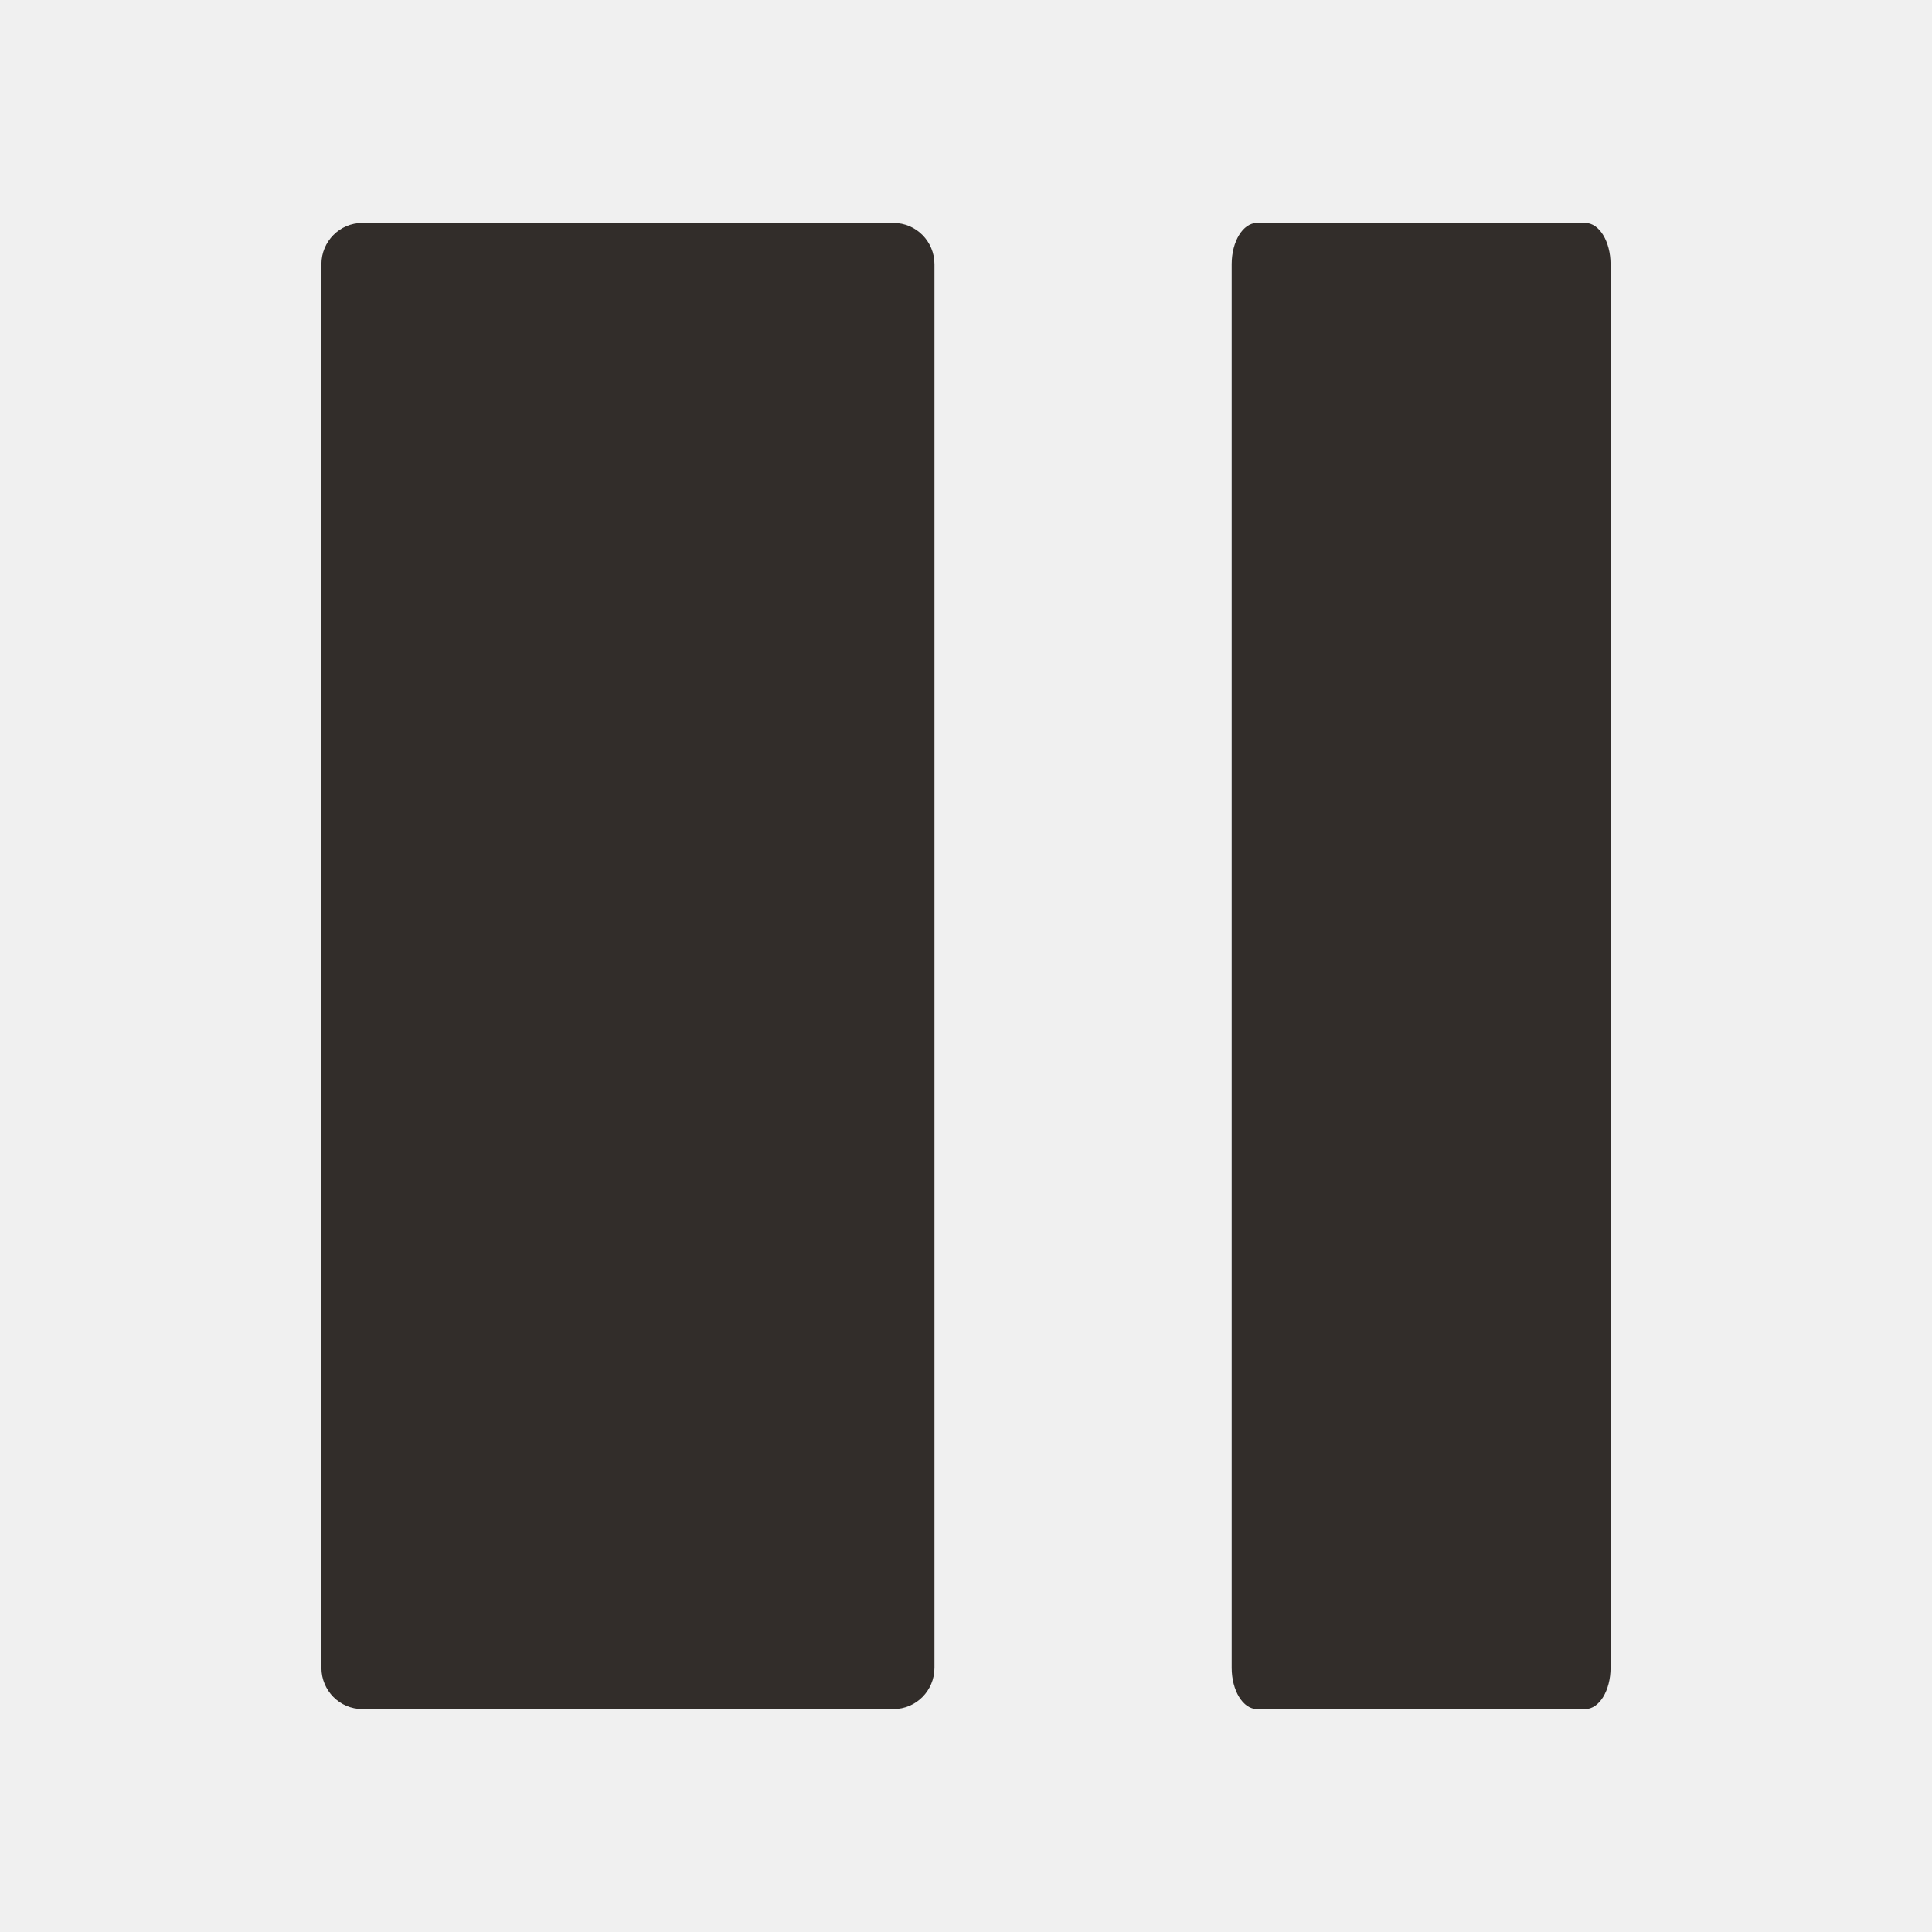
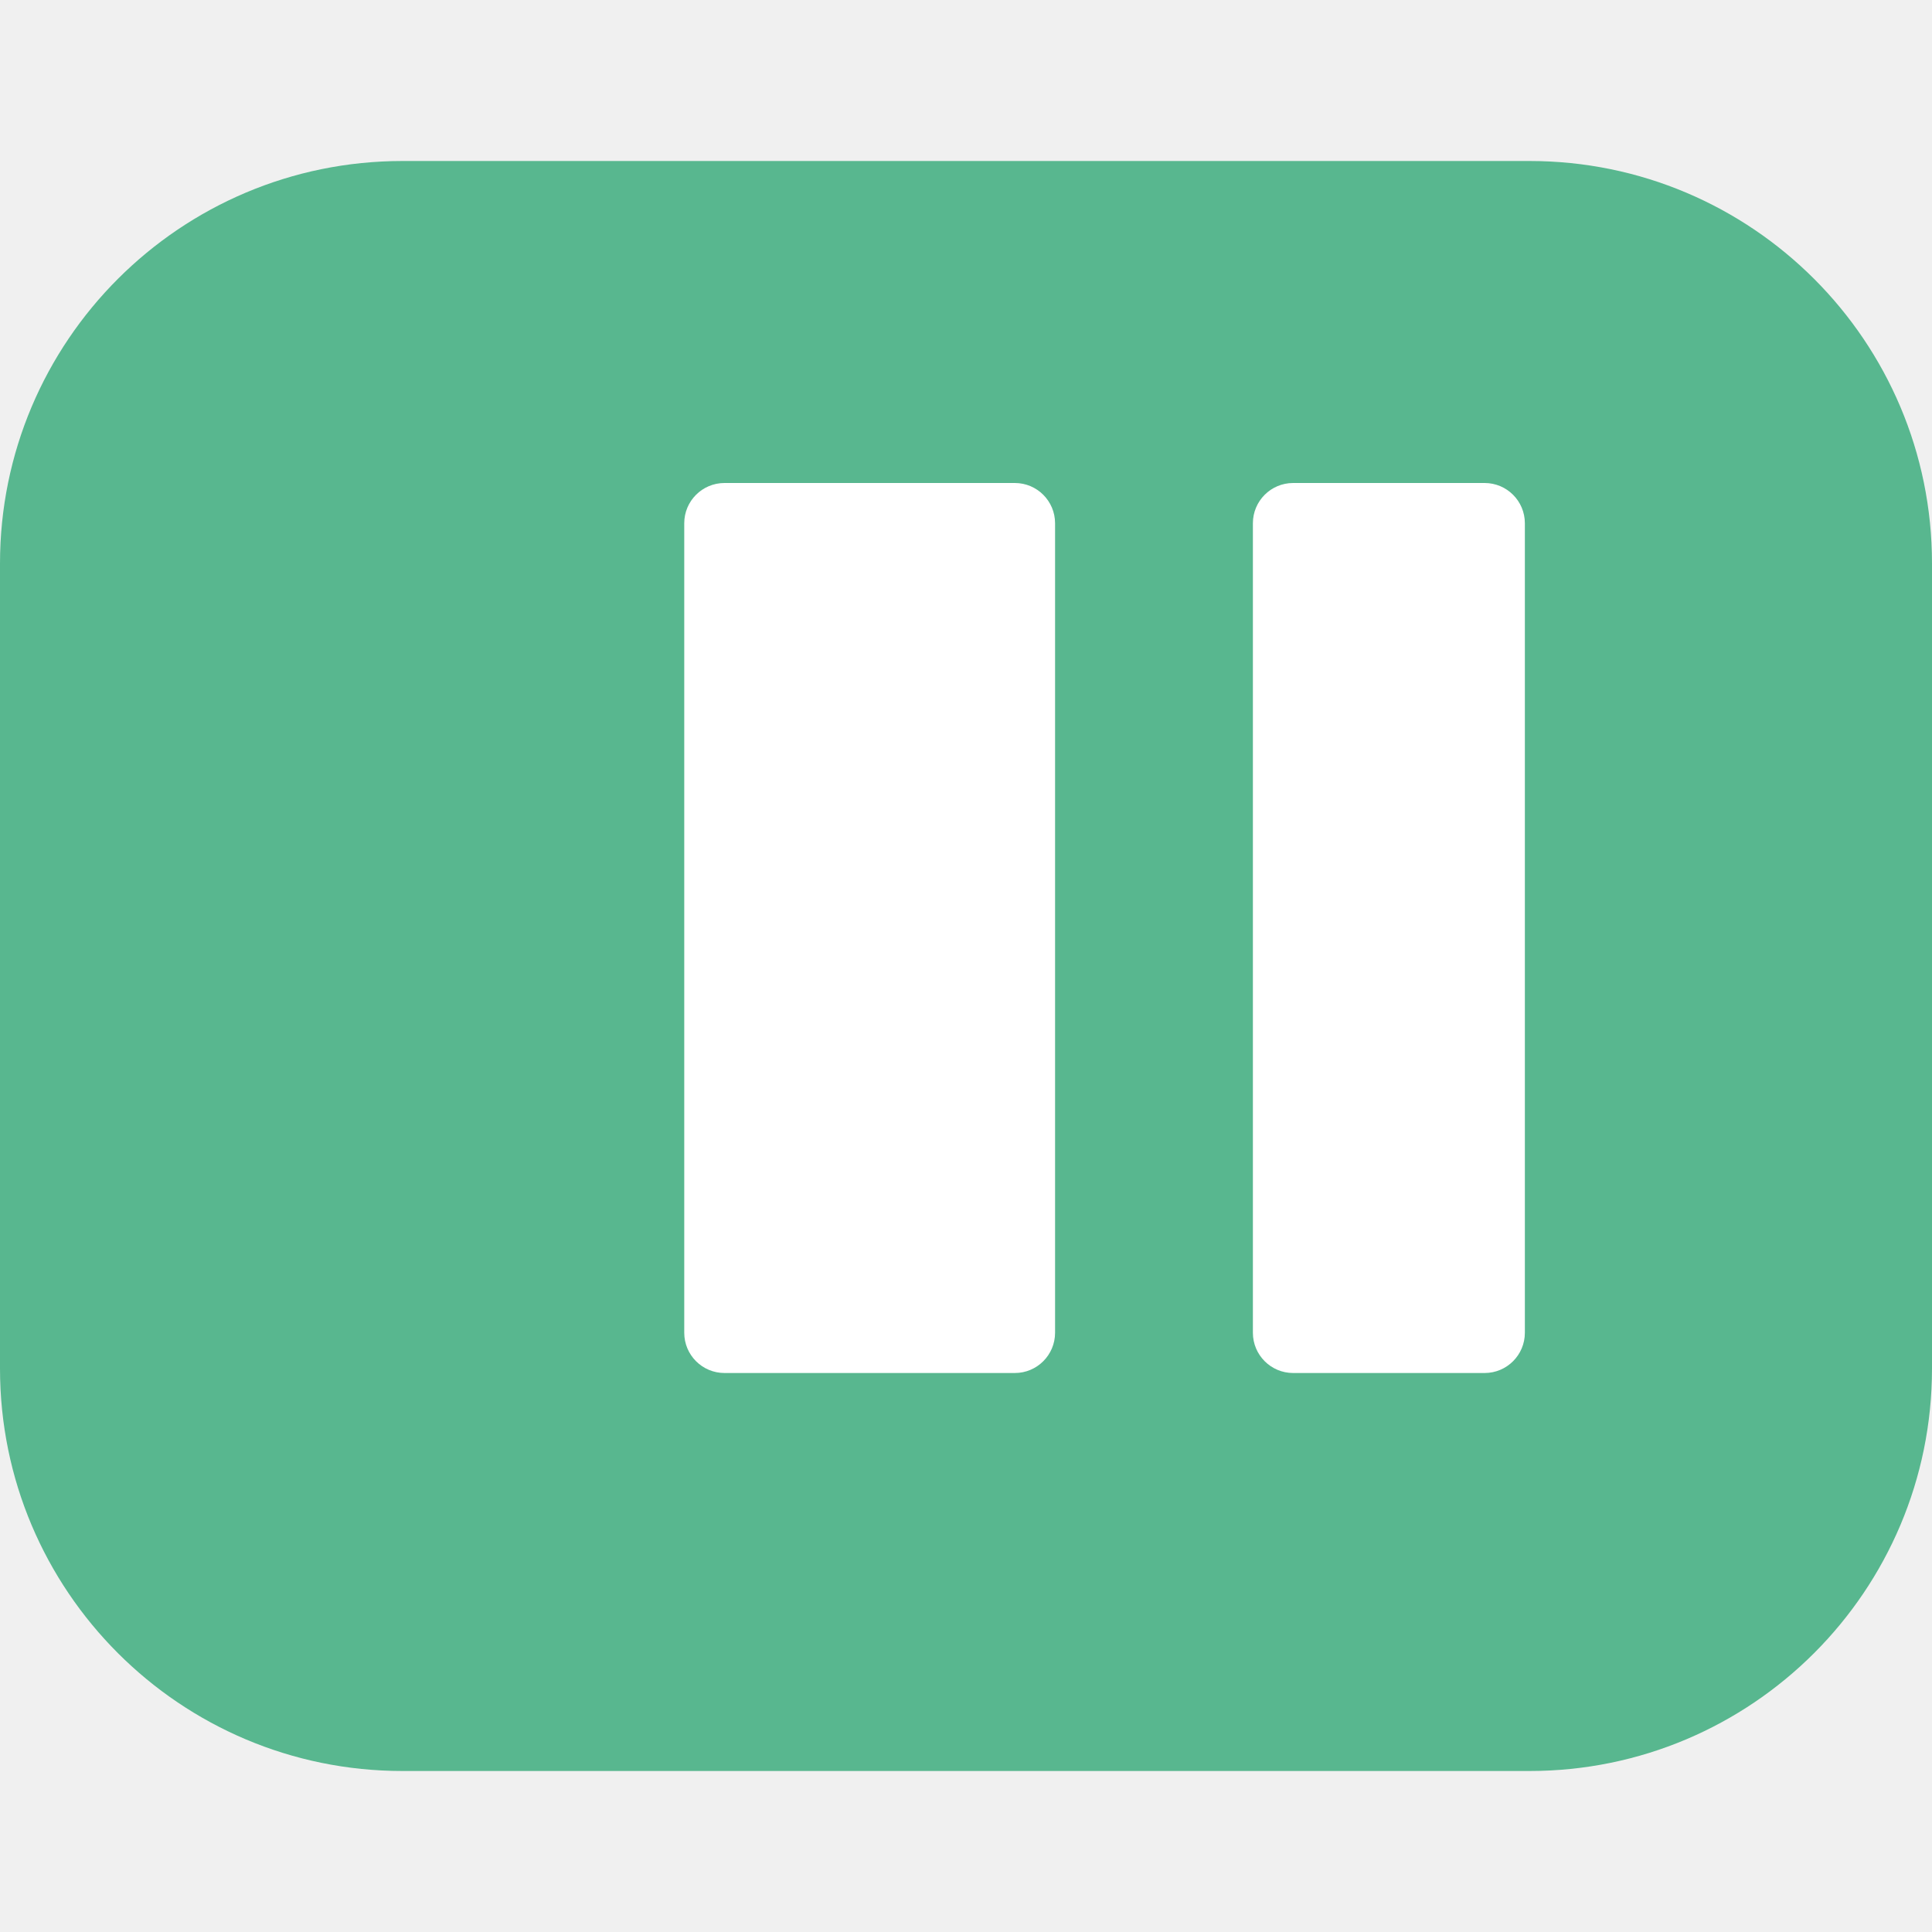
- <svg xmlns="http://www.w3.org/2000/svg" width="104" height="104" viewBox="-17.302 -12 104 104">
-   <style>path{fill:#322d2a}@media(prefers-color-scheme:dark){path{fill:#fff}}</style>
-   <path d="M33 2.222C33 0.995 32.015 0 30.8 0H2.2C0.985 0 0 0.995 0 2.222V77.778C0 79.005 0.985 80 2.2 80H30.8C32.015 80 33 79.005 33 77.778V2.222Z" fill="#322d2a" />
-   <path d="M69.395 2.222C69.395 0.995 68.786 0 68.035 0H50.36C49.609 0 49 0.995 49 2.222V77.778C49 79.005 49.609 80 50.36 80H68.035C68.786 80 69.395 79.005 69.395 77.778V2.222Z" fill="#322d2a" />
+ <svg xmlns="http://www.w3.org/2000/svg" width="48" height="48" viewBox="0 -4 48 48" fill="none">
+   <rect width="48" height="40" rx="10" fill="#58B78F" />
+   <rect width="6.757" height="22.112" rx="1" transform="matrix(-1 0 0 1 37.8848 8)" fill="white" />
+   <rect width="9.213" height="22.112" rx="1" transform="matrix(-1 0 0 1 26.2129 8)" fill="white" />
</svg>
